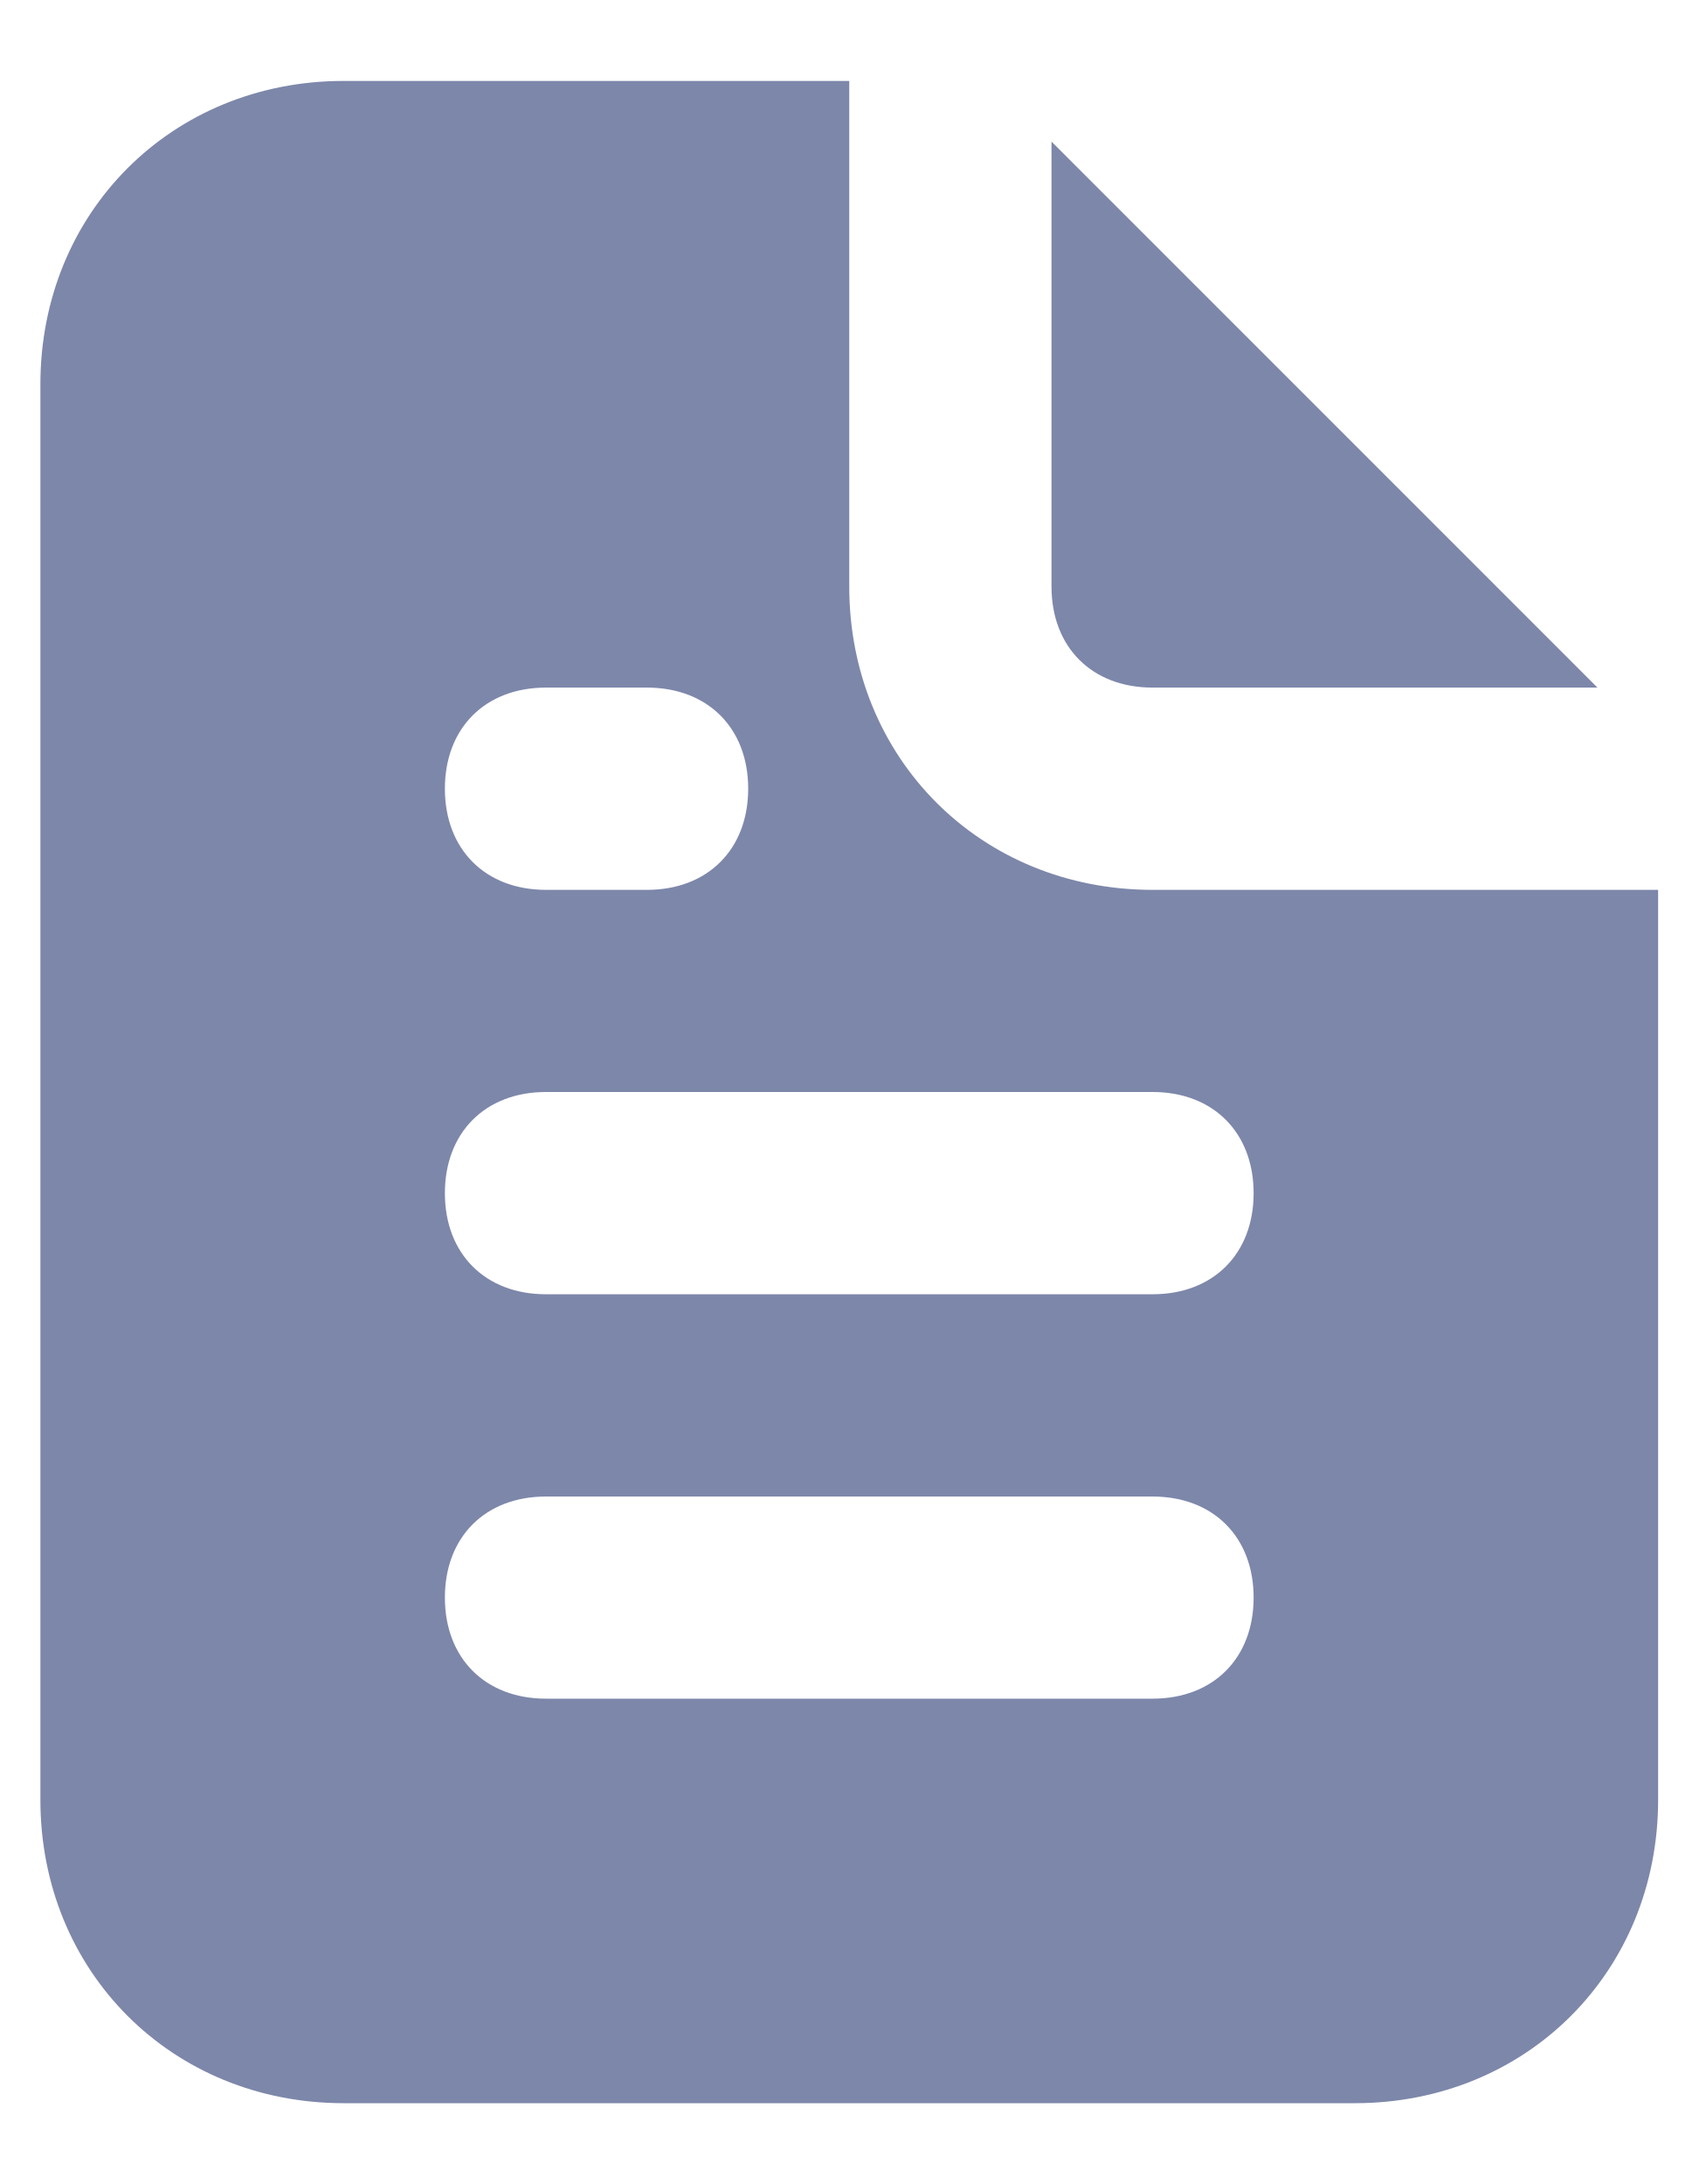
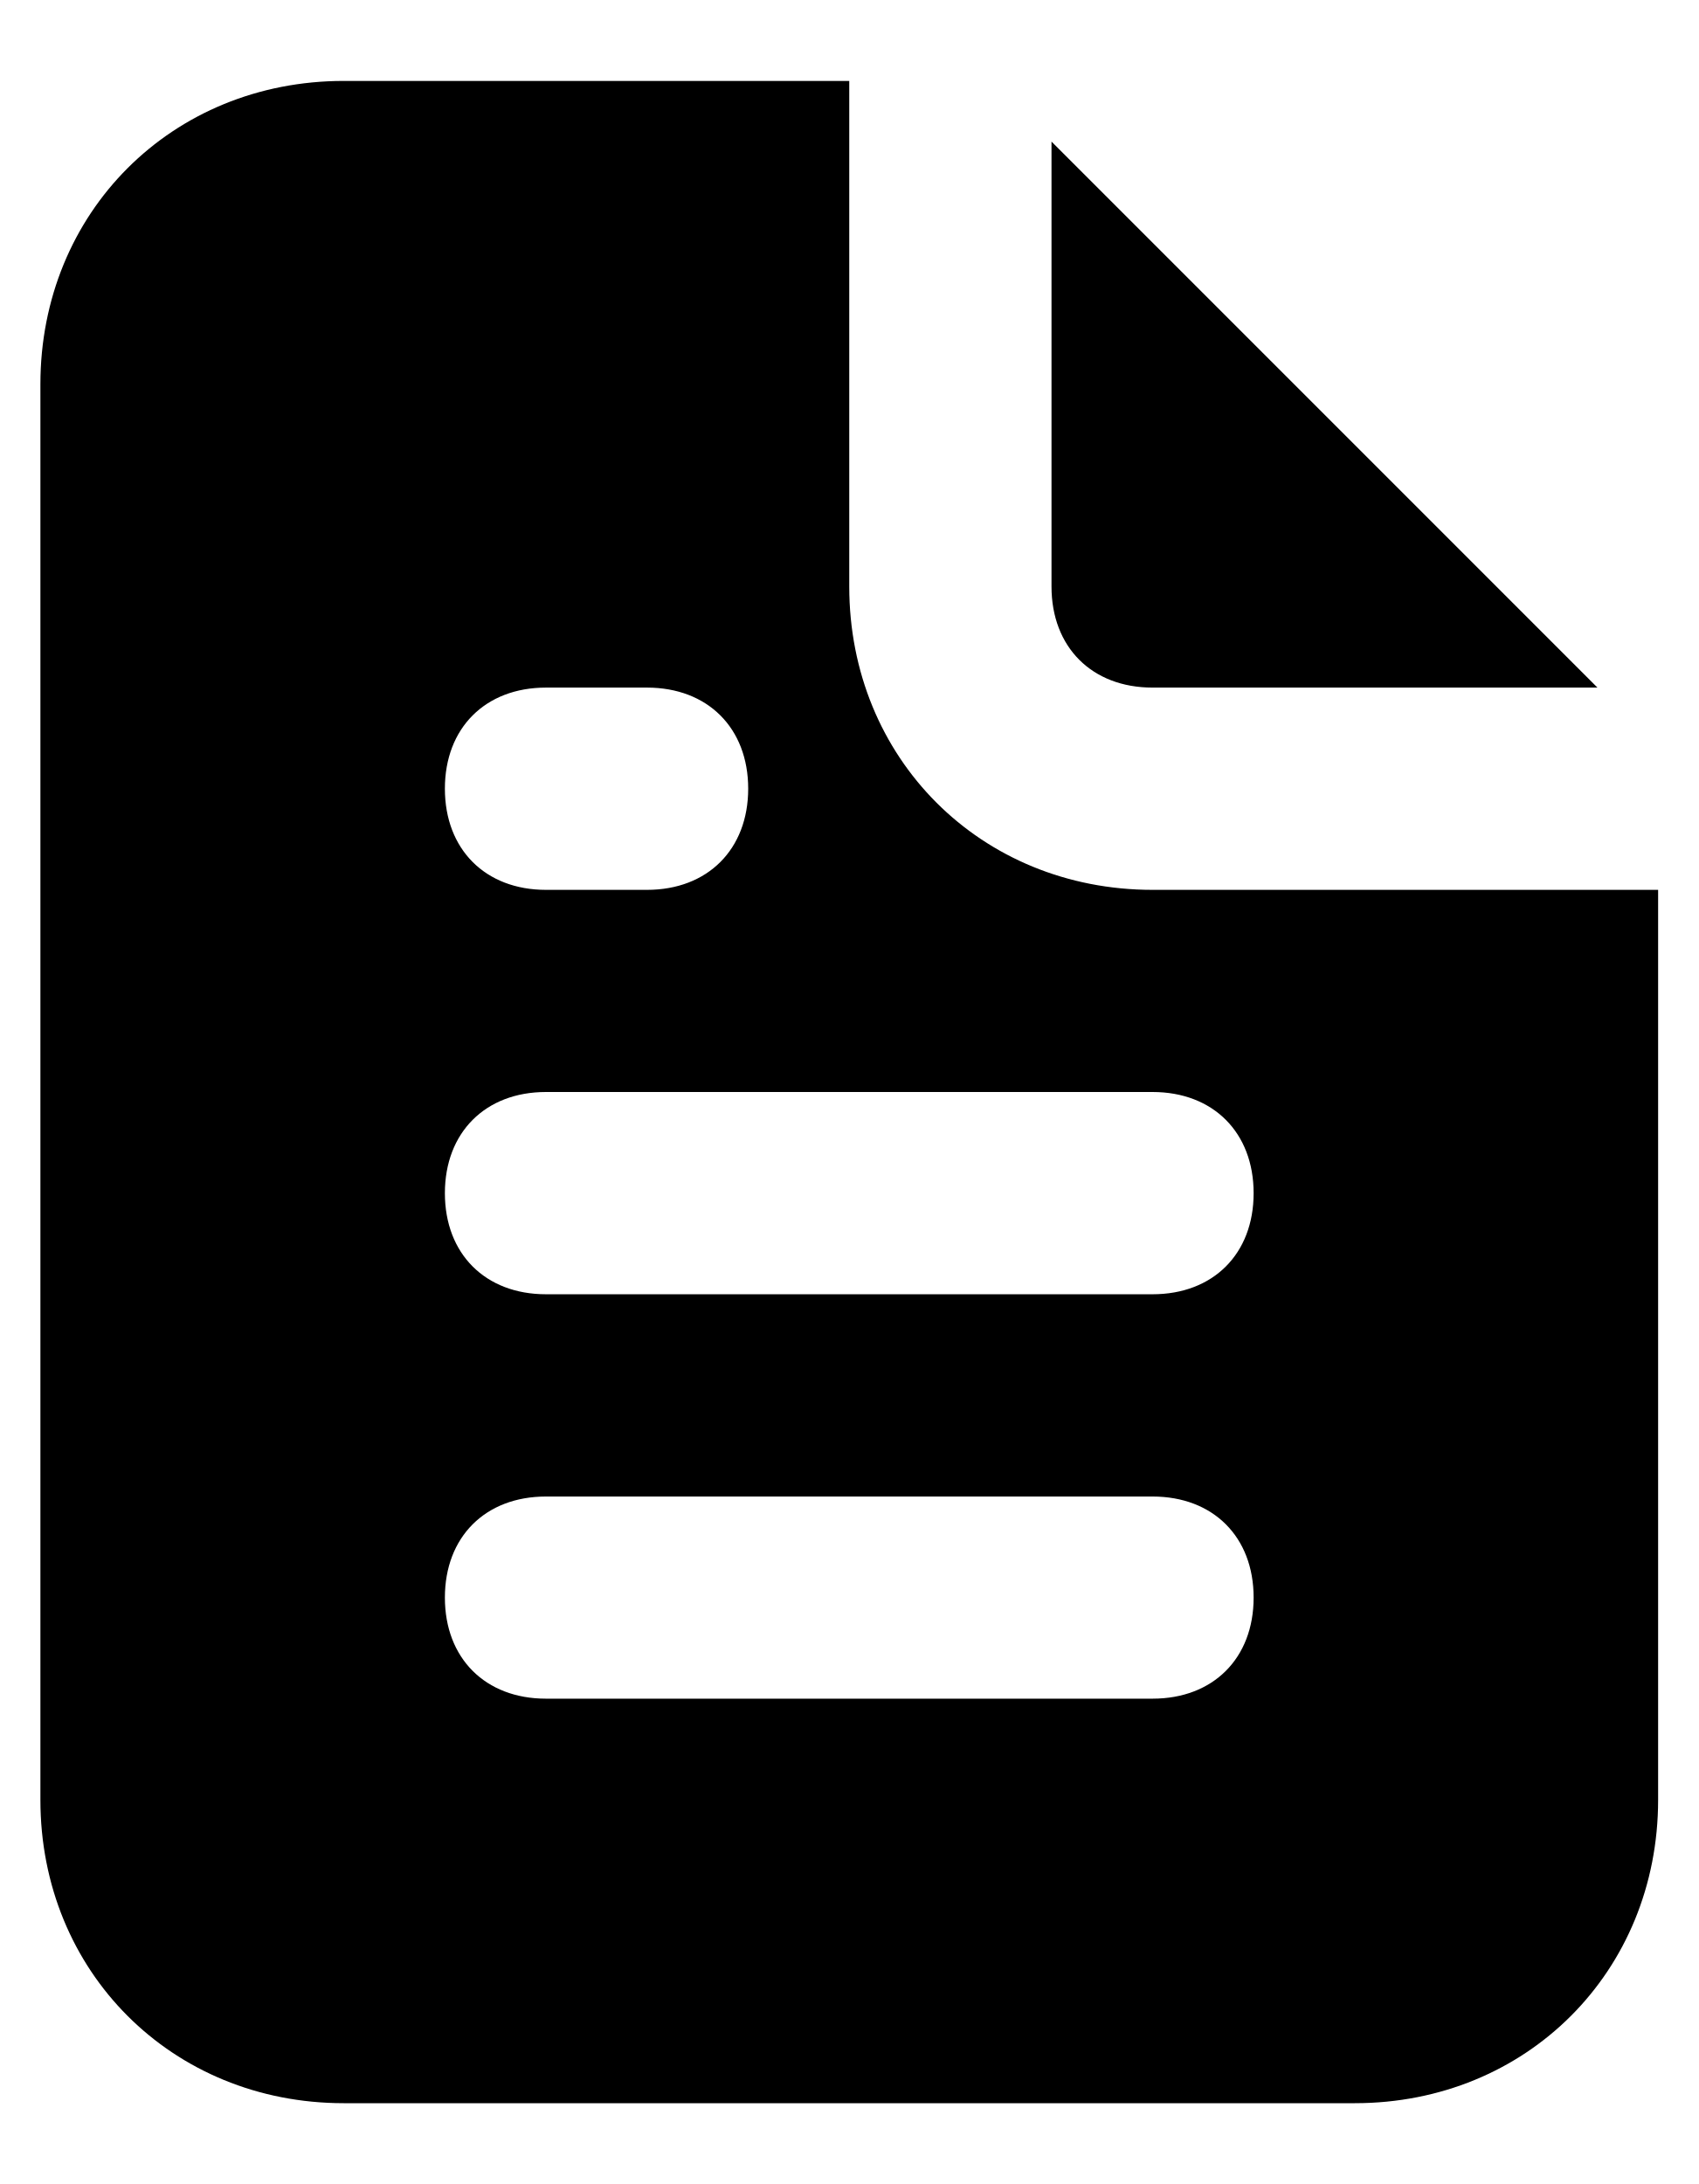
<svg xmlns="http://www.w3.org/2000/svg" width="14" height="18" viewBox="0 0 14 18" fill="none">
-   <path d="M9.5 5.667H13.167L8.667 1.167V4.834C8.667 5.334 9 5.667 9.5 5.667ZM9.5 7.334C8.083 7.334 7 6.25 7 4.834V0.667H2.833C1.417 0.667 0.333 1.75 0.333 3.167V14.834C0.333 16.25 1.417 17.334 2.833 17.334H11.167C12.583 17.334 13.667 16.25 13.667 14.834V7.334H9.5ZM4.5 5.667H5.333C5.833 5.667 6.167 6 6.167 6.5C6.167 7 5.833 7.334 5.333 7.334H4.5C4 7.334 3.667 7 3.667 6.5C3.667 6 4 5.667 4.5 5.667ZM9.5 14H4.5C4 14 3.667 13.667 3.667 13.167C3.667 12.667 4 12.334 4.5 12.334H9.5C10 12.334 10.333 12.667 10.333 13.167C10.333 13.667 10 14 9.5 14ZM9.5 10.667H4.5C4 10.667 3.667 10.334 3.667 9.834C3.667 9.334 4 9 4.5 9H9.5C10 9 10.333 9.334 10.333 9.834C10.333 10.334 10 10.667 9.5 10.667Z" fill="#7D87AA" />
+   <path d="M9.5 5.667H13.167L8.667 1.167V4.834C8.667 5.334 9 5.667 9.5 5.667ZM9.5 7.334C8.083 7.334 7 6.25 7 4.834V0.667H2.833C1.417 0.667 0.333 1.75 0.333 3.167V14.834C0.333 16.25 1.417 17.334 2.833 17.334H11.167C12.583 17.334 13.667 16.25 13.667 14.834V7.334H9.5ZM4.5 5.667H5.333C5.833 5.667 6.167 6 6.167 6.5C6.167 7 5.833 7.334 5.333 7.334H4.5C4 7.334 3.667 7 3.667 6.5C3.667 6 4 5.667 4.5 5.667ZM9.5 14H4.5C4 14 3.667 13.667 3.667 13.167C3.667 12.667 4 12.334 4.5 12.334H9.5C10 12.334 10.333 12.667 10.333 13.167C10.333 13.667 10 14 9.5 14ZM9.5 10.667H4.5C4 10.667 3.667 10.334 3.667 9.834C3.667 9.334 4 9 4.5 9H9.5C10 9 10.333 9.334 10.333 9.834C10.333 10.334 10 10.667 9.5 10.667Z" fill="currentColor" />
</svg>
